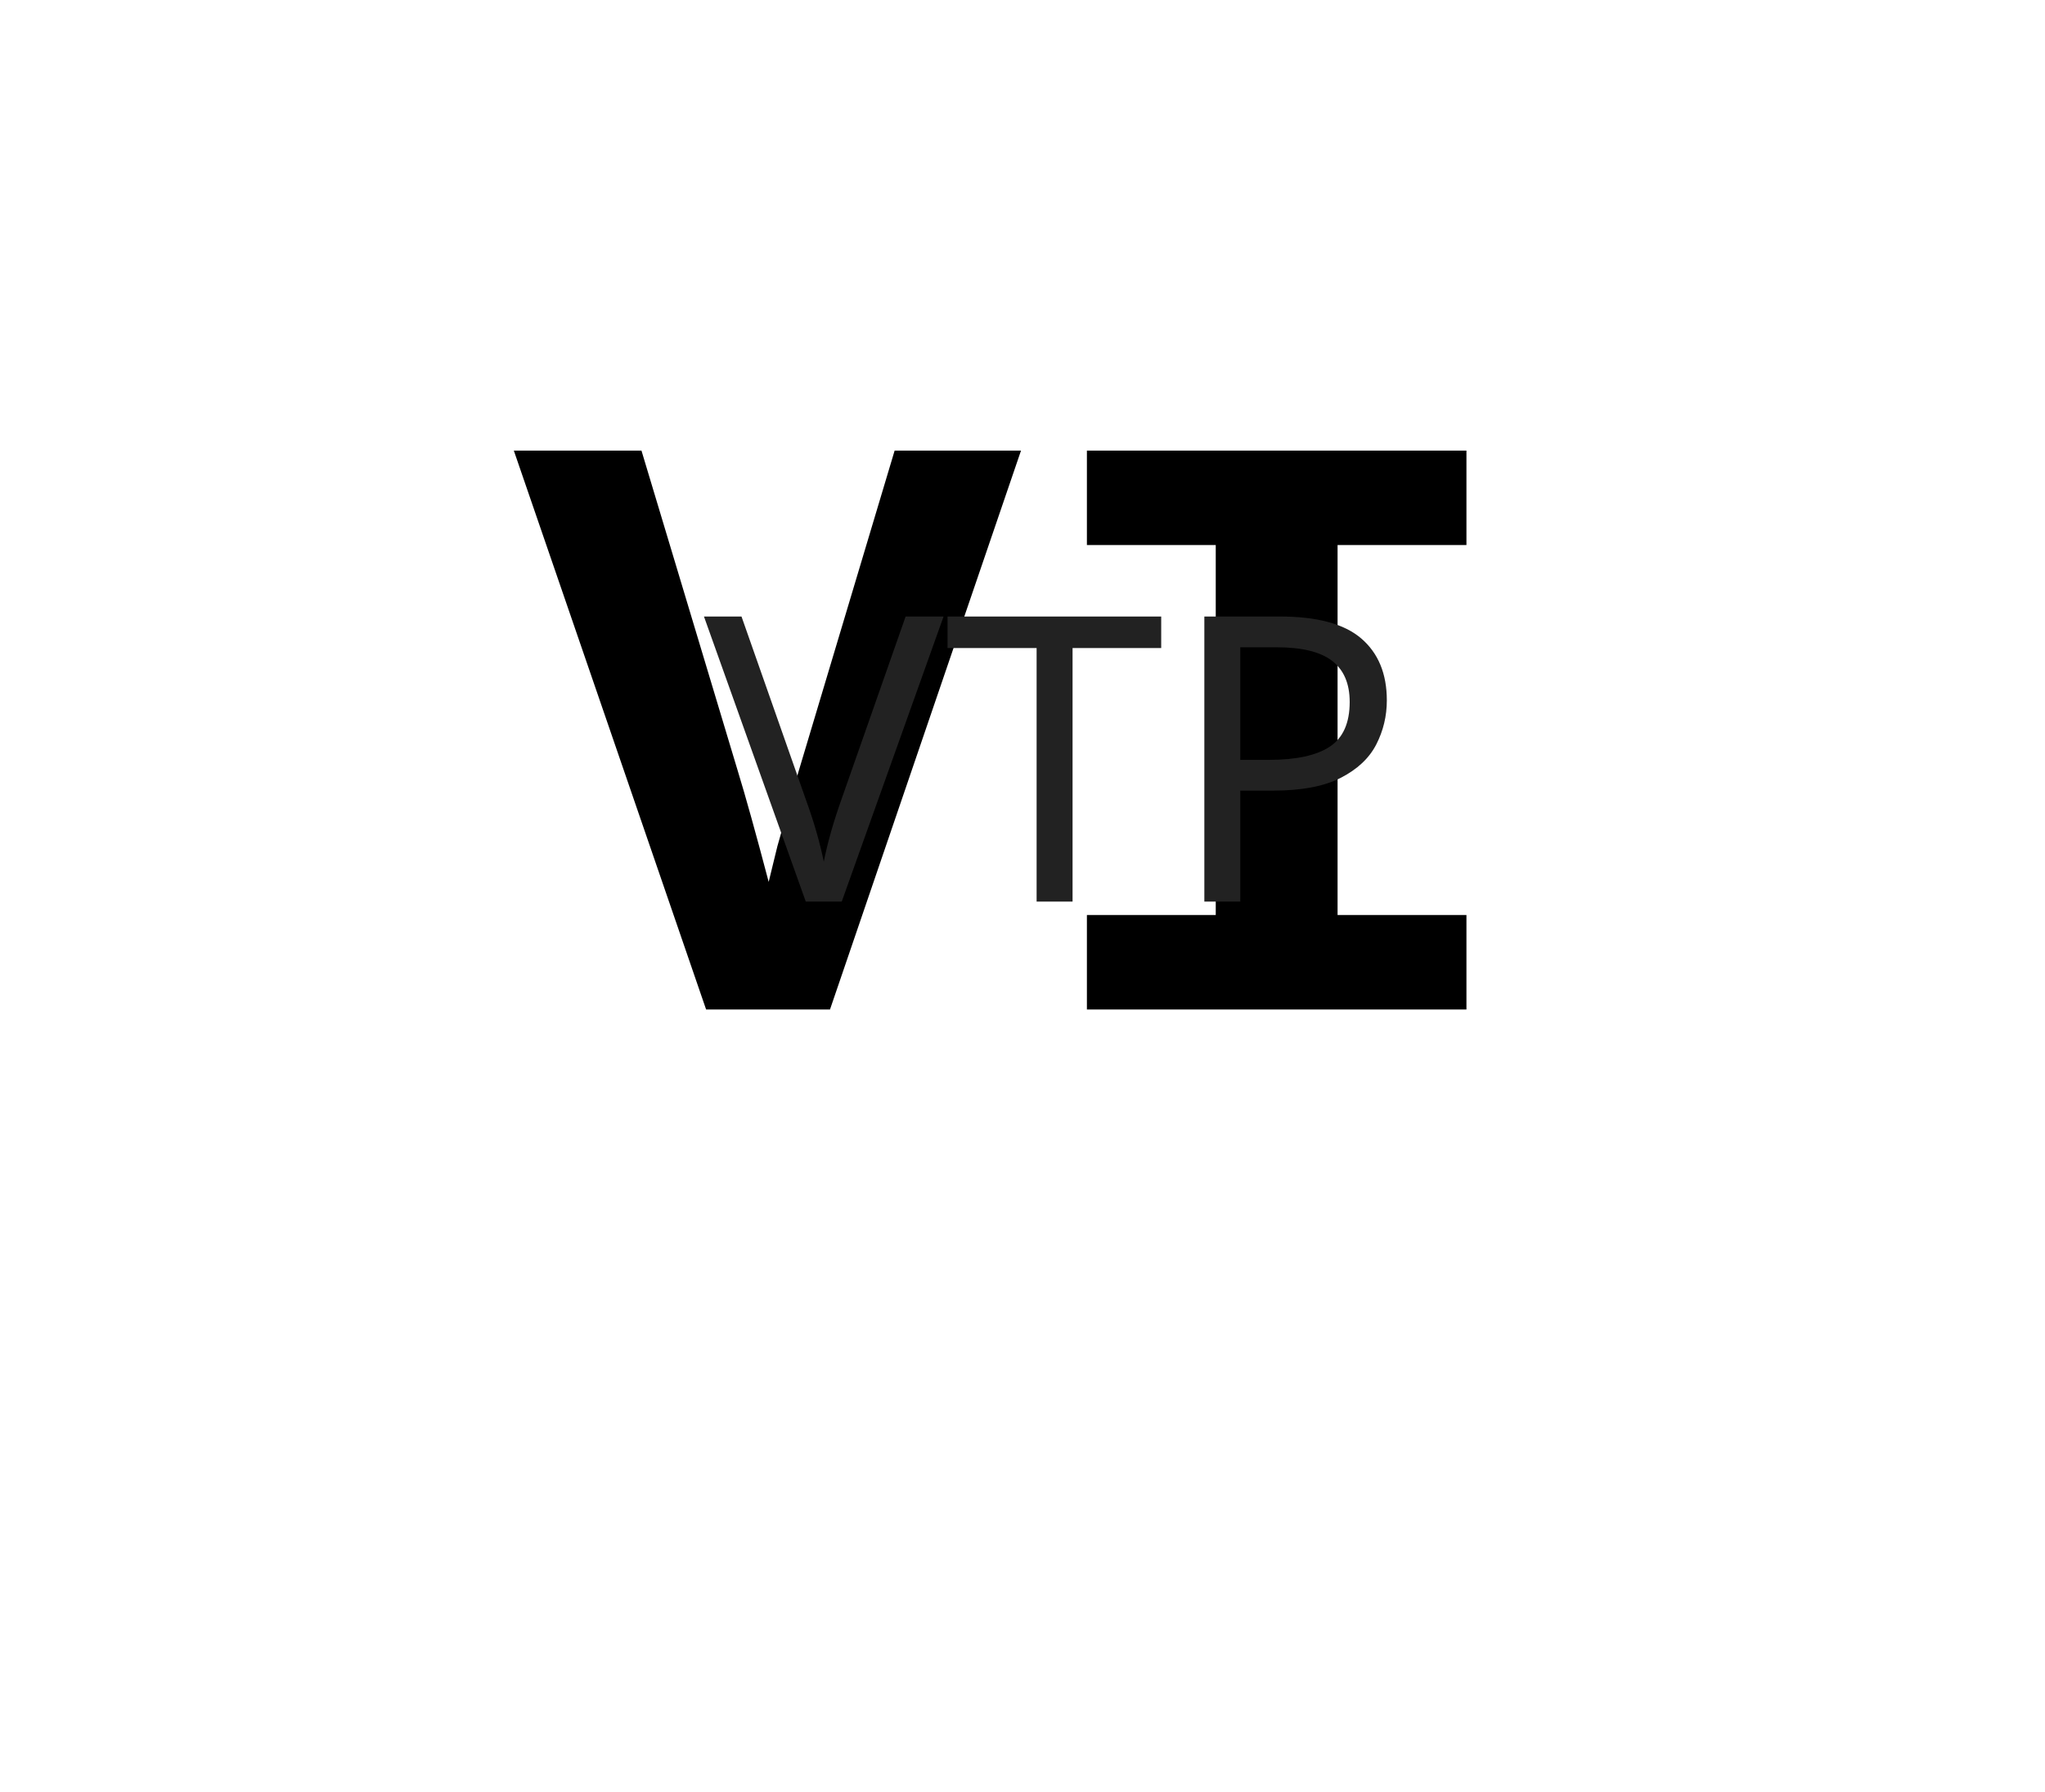
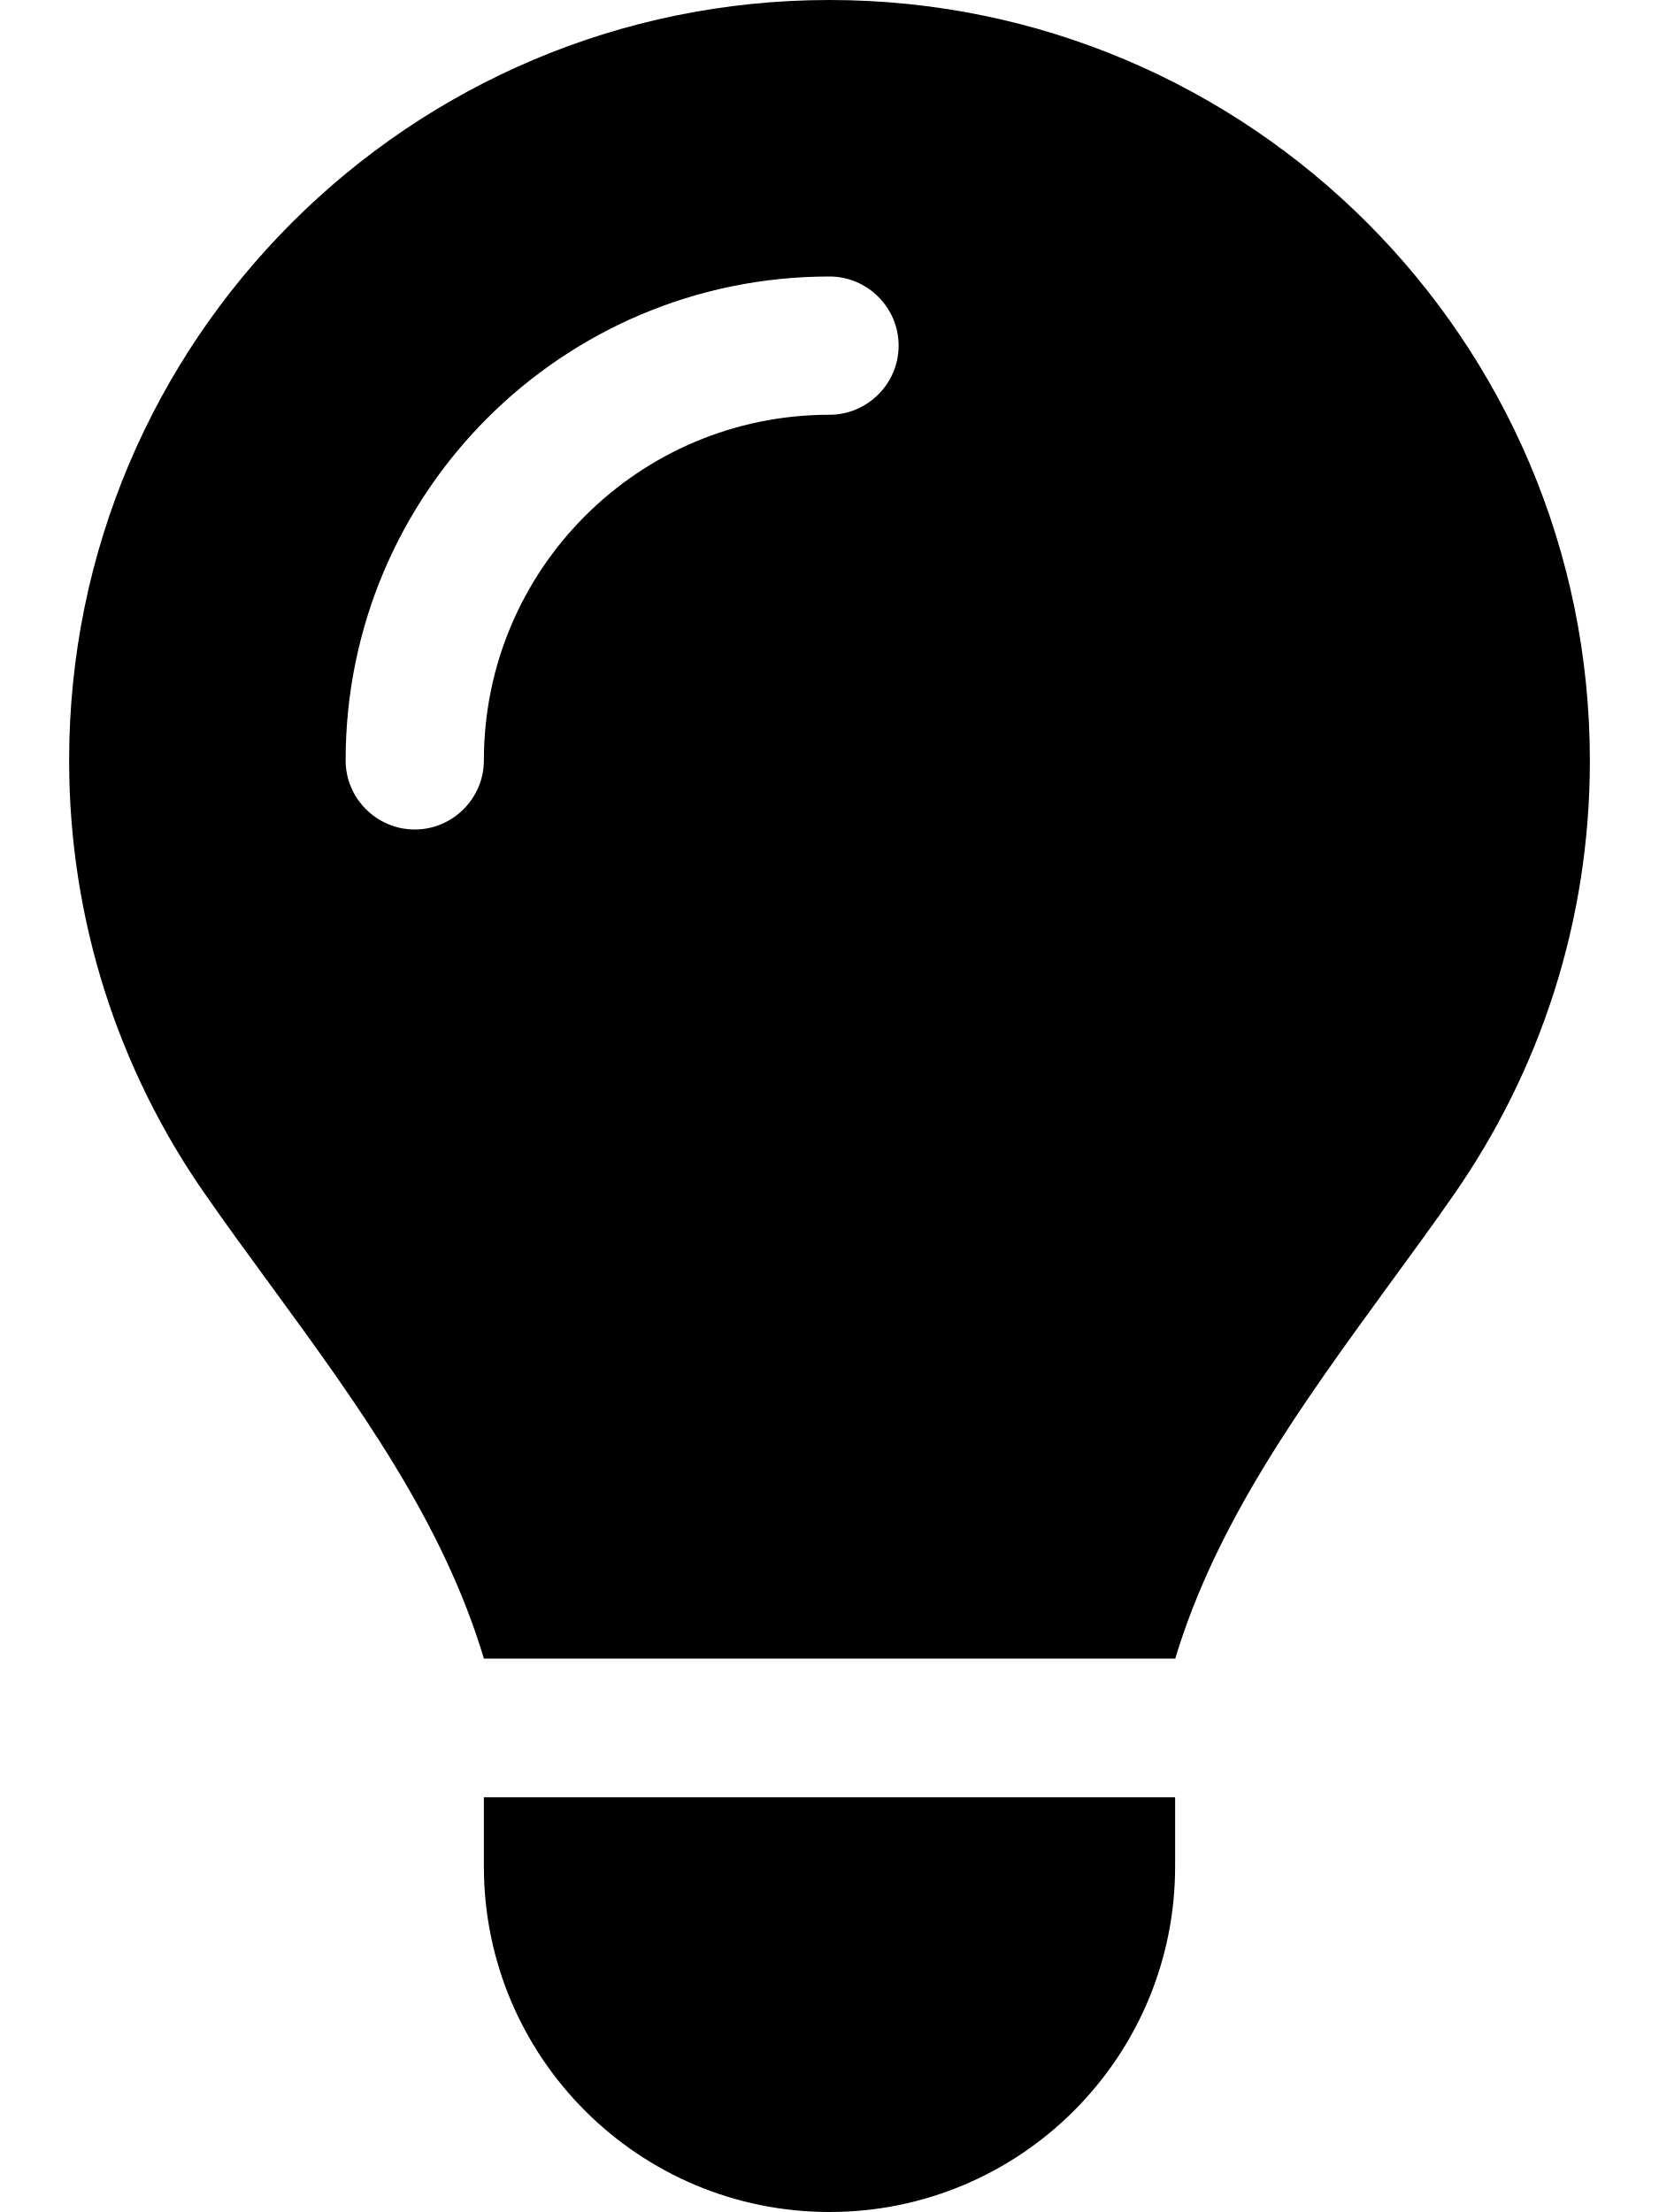
- <svg xmlns="http://www.w3.org/2000/svg" width="1270" height="1113" xml:space="preserve" overflow="hidden">
-   <g transform="translate(-1562 -605)">
-     <g>
-       <text fill="#000000" fill-opacity="1" font-family="Courier New,Courier New_MSFontService,sans-serif" font-style="normal" font-variant="normal" font-weight="700" font-stretch="normal" font-size="527" text-anchor="start" direction="ltr" writing-mode="lr-tb" unicode-bidi="normal" text-decoration="none" transform="matrix(1 0 0 1 1880.34 1232)">VI</text>
-       <text fill="#222222" fill-opacity="1" font-family="Aptos,Aptos_MSFontService,sans-serif" font-style="normal" font-variant="normal" font-weight="400" font-stretch="normal" font-size="248" text-anchor="start" direction="ltr" writing-mode="lr-tb" unicode-bidi="normal" text-decoration="none" transform="matrix(1 0 0 1 1999.18 1165)">VTP</text>
-     </g>
-   </g>
+ <svg xmlns="http://www.w3.org/2000/svg" viewBox="0 0 384 512">
+   <path fill="#000000" d="M272 384c9.6-31.9 29.5-59.1 49.2-86.2c0 0 0 0 0 0c5.2-7.1 10.4-14.2 15.4-21.4c19.8-28.5 31.4-63 31.4-100.3C368 78.8 289.2 0 192 0S16 78.8 16 176c0 37.3 11.6 71.9 31.4 100.3c5 7.2 10.2 14.3 15.4 21.4c0 0 0 0 0 0c19.8 27.1 39.7 54.4 49.2 86.2l160 0zM192 512c44.2 0 80-35.8 80-80l0-16-160 0 0 16c0 44.2 35.8 80 80 80zM112 176c0 8.8-7.2 16-16 16s-16-7.2-16-16c0-61.9 50.1-112 112-112c8.8 0 16 7.2 16 16s-7.2 16-16 16c-44.2 0-80 35.8-80 80z" />
</svg>
